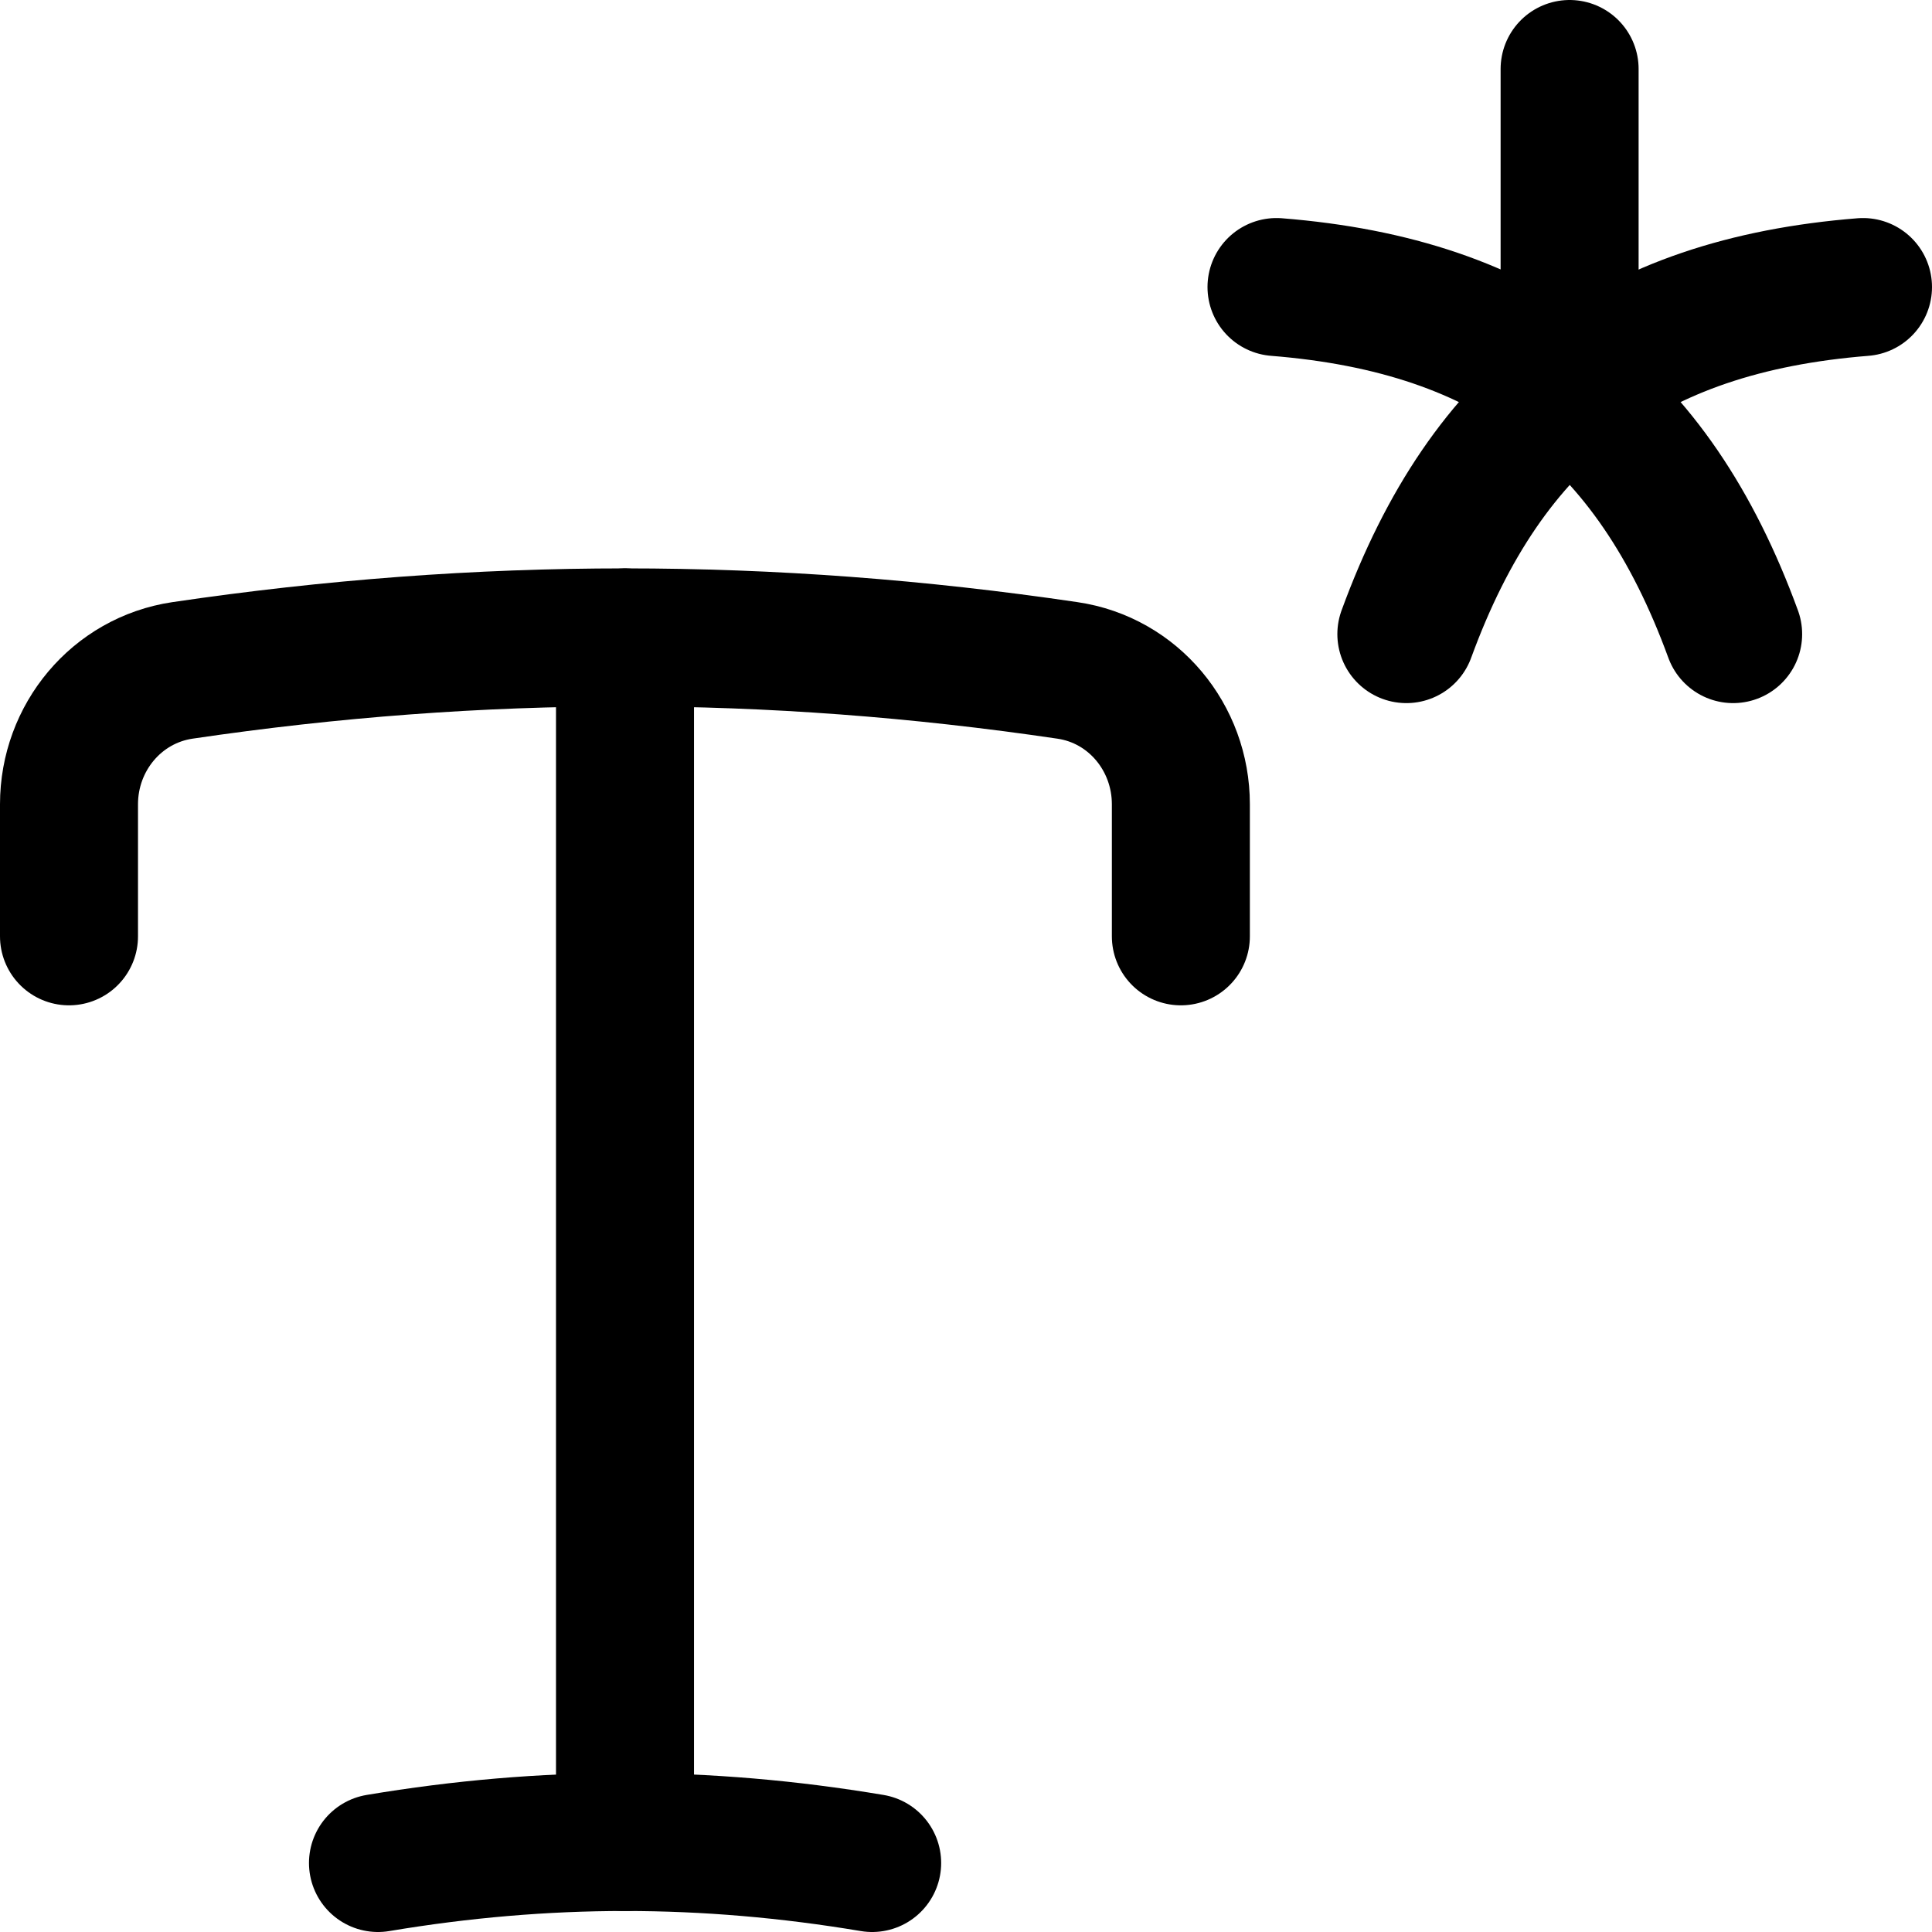
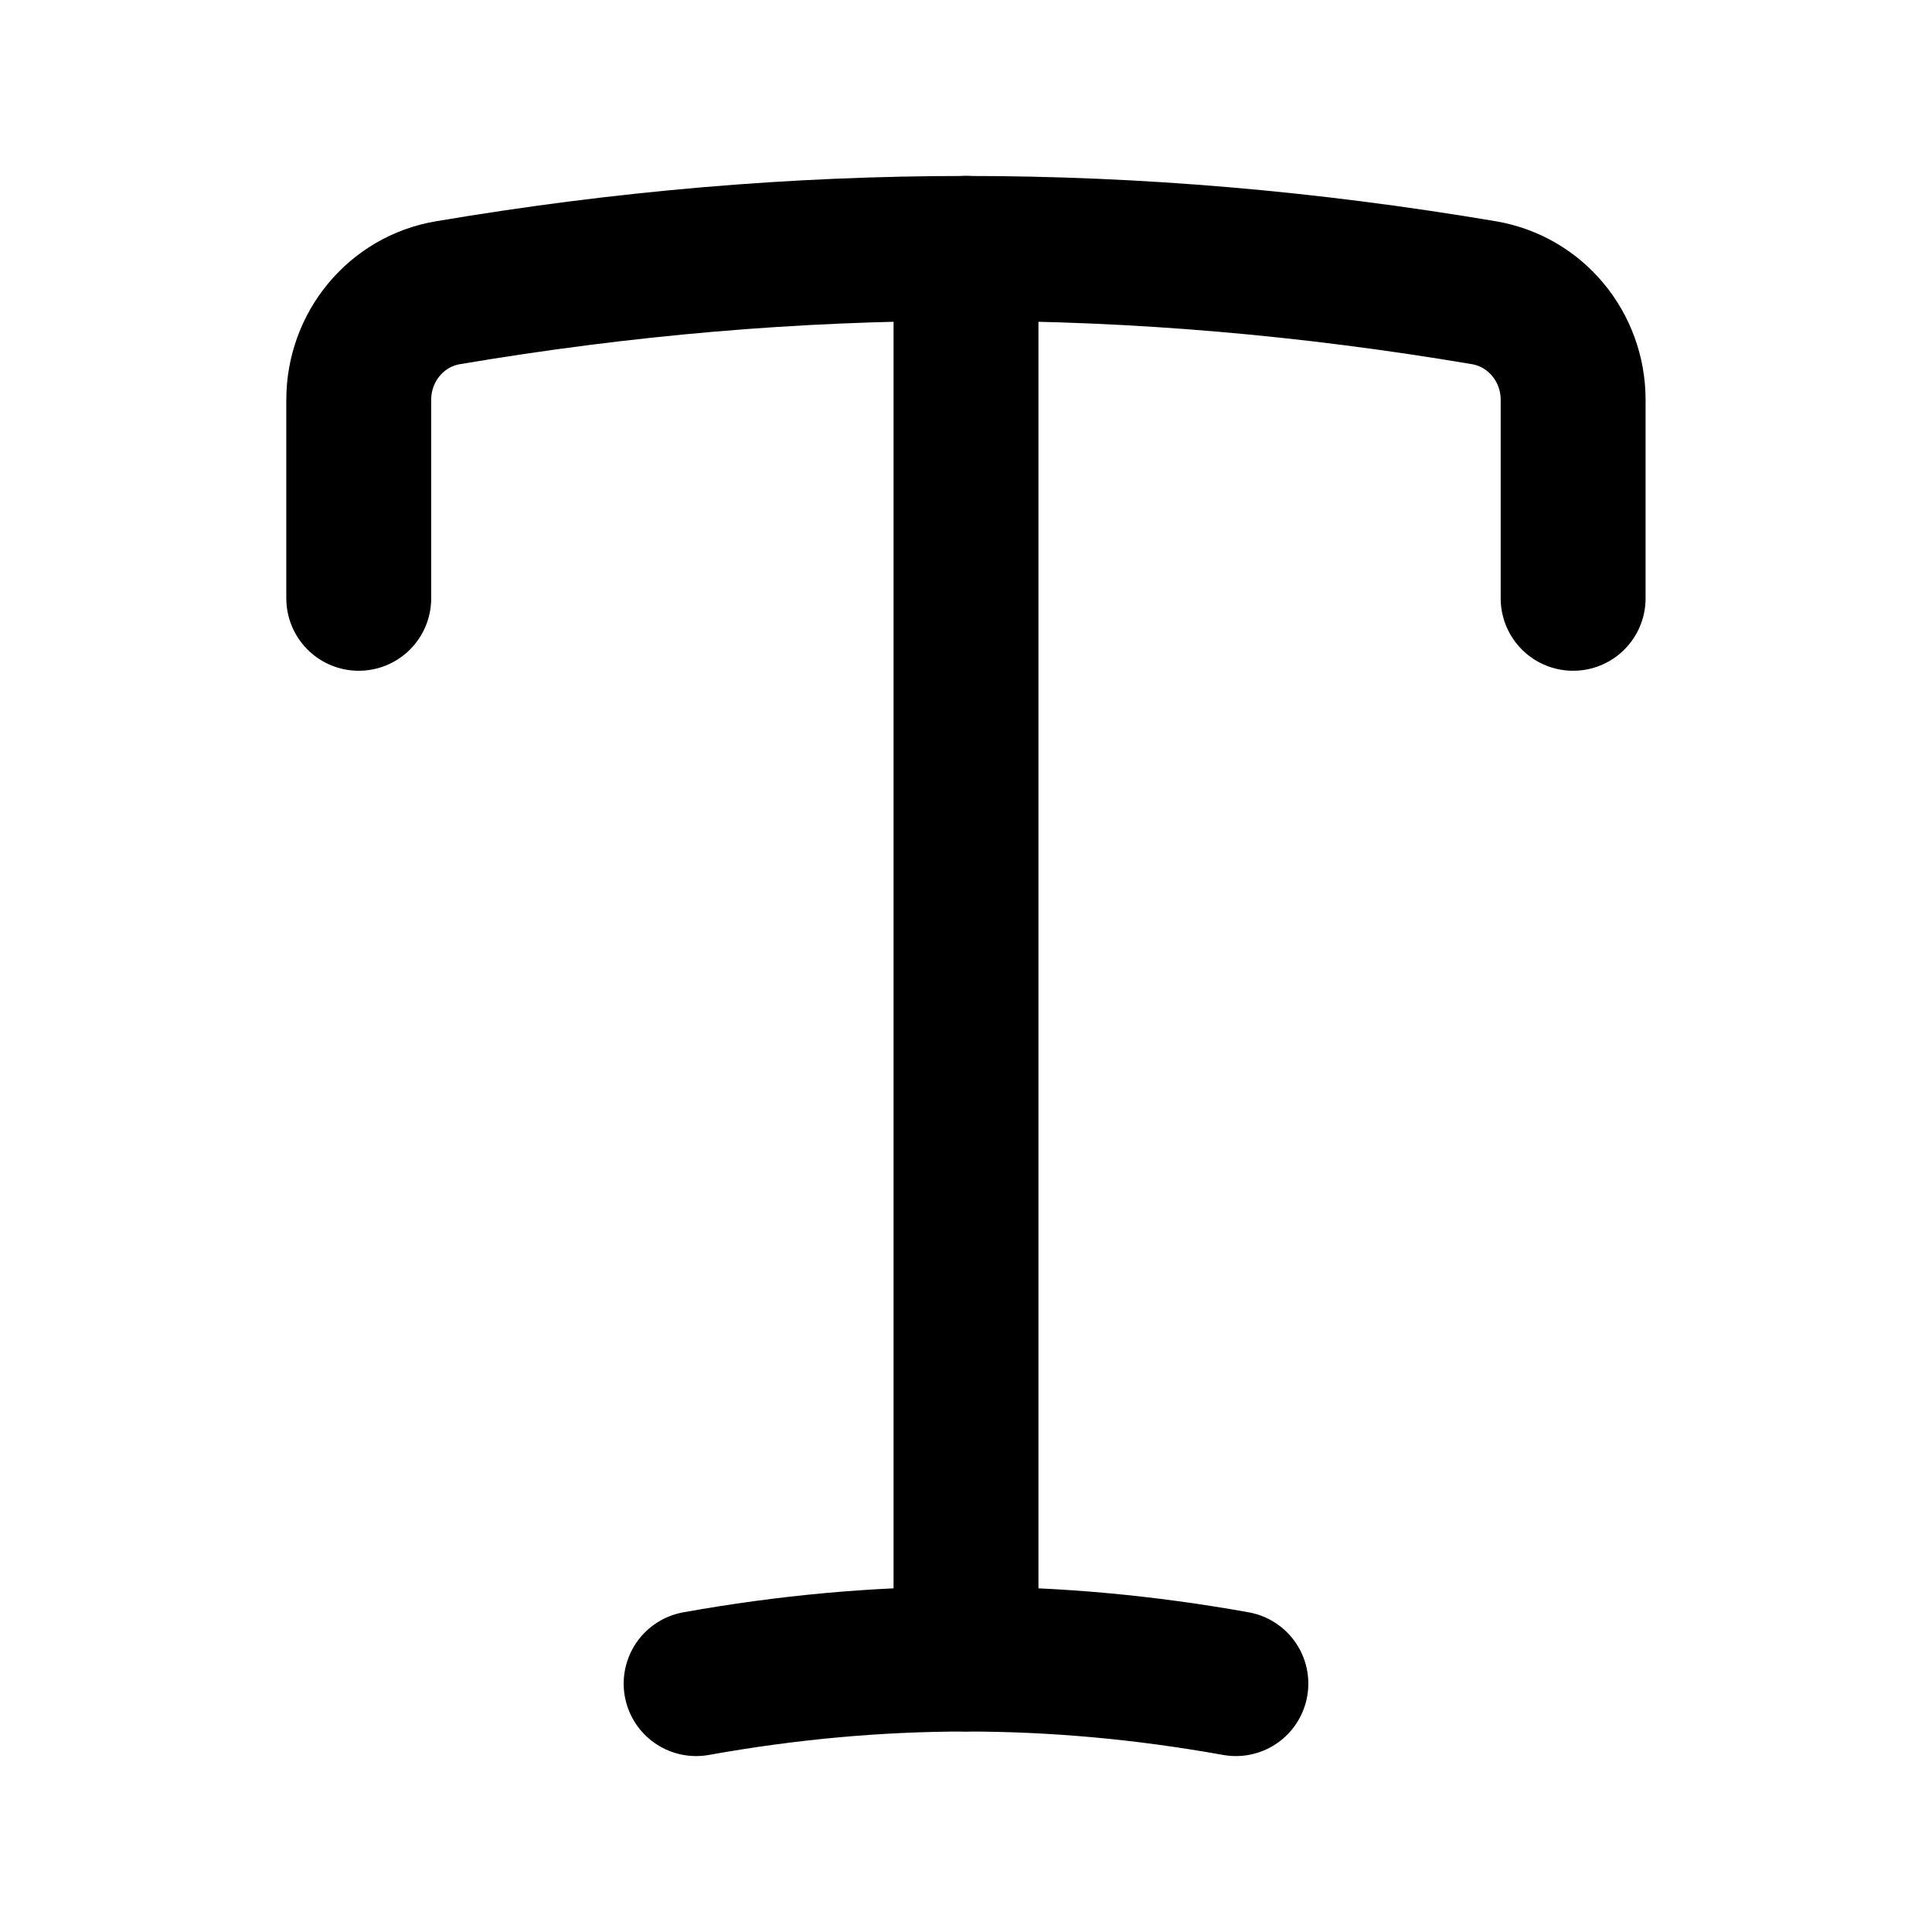
- <svg xmlns="http://www.w3.org/2000/svg" fill="none" viewBox="0 0 14 14">
-   <path stroke="currentColor" stroke-linecap="round" stroke-linejoin="round" d="M0.5 6.785v-0.957c0 -0.483 0.345 -0.899 0.822 -0.97 2.161 -0.319 4.253 -0.319 6.413 0 0.478 0.07 0.822 0.487 0.822 0.97v0.957" stroke-width="1" />
-   <path stroke="currentColor" stroke-linecap="round" stroke-linejoin="round" d="m4.529 4.619 0 8.729" stroke-width="1" />
-   <path stroke="currentColor" stroke-linecap="round" stroke-linejoin="round" d="M2.739 13.5c1.211 -0.203 2.37 -0.203 3.581 0" stroke-width="1" />
-   <path stroke="currentColor" stroke-linecap="round" stroke-linejoin="round" d="M11.374 0.5v2.219" stroke-width="1" />
-   <path stroke="currentColor" stroke-linecap="round" stroke-linejoin="round" d="M12.559 4.595c-0.584 -1.599 -1.612 -2.38 -3.309 -2.515" stroke-width="1" />
-   <path stroke="currentColor" stroke-linecap="round" stroke-linejoin="round" d="M10.191 4.595c0.584 -1.599 1.612 -2.38 3.309 -2.515" stroke-width="1" />
+ <svg xmlns="http://www.w3.org/2000/svg" fill="none" viewBox="-1.6 -1.6 16 16">
+   <path stroke="currentColor" stroke-linecap="round" stroke-linejoin="round" d="M1.371 3.355V1.711c0 -0.437 0.309 -0.815 0.74 -0.887 2.894 -0.489 5.683 -0.489 8.577 0 0.431 0.073 0.74 0.45 0.74 0.887v1.644" stroke-width="1.2" />
+   <path stroke="currentColor" stroke-linecap="round" stroke-linejoin="round" d="m6.4 0.457 0 11.682" stroke-width="1.2" />
+   <path stroke="currentColor" stroke-linecap="round" stroke-linejoin="round" d="M4.165 12.343c1.512 -0.271 2.958 -0.271 4.47 0" stroke-width="1.2" />
</svg>
